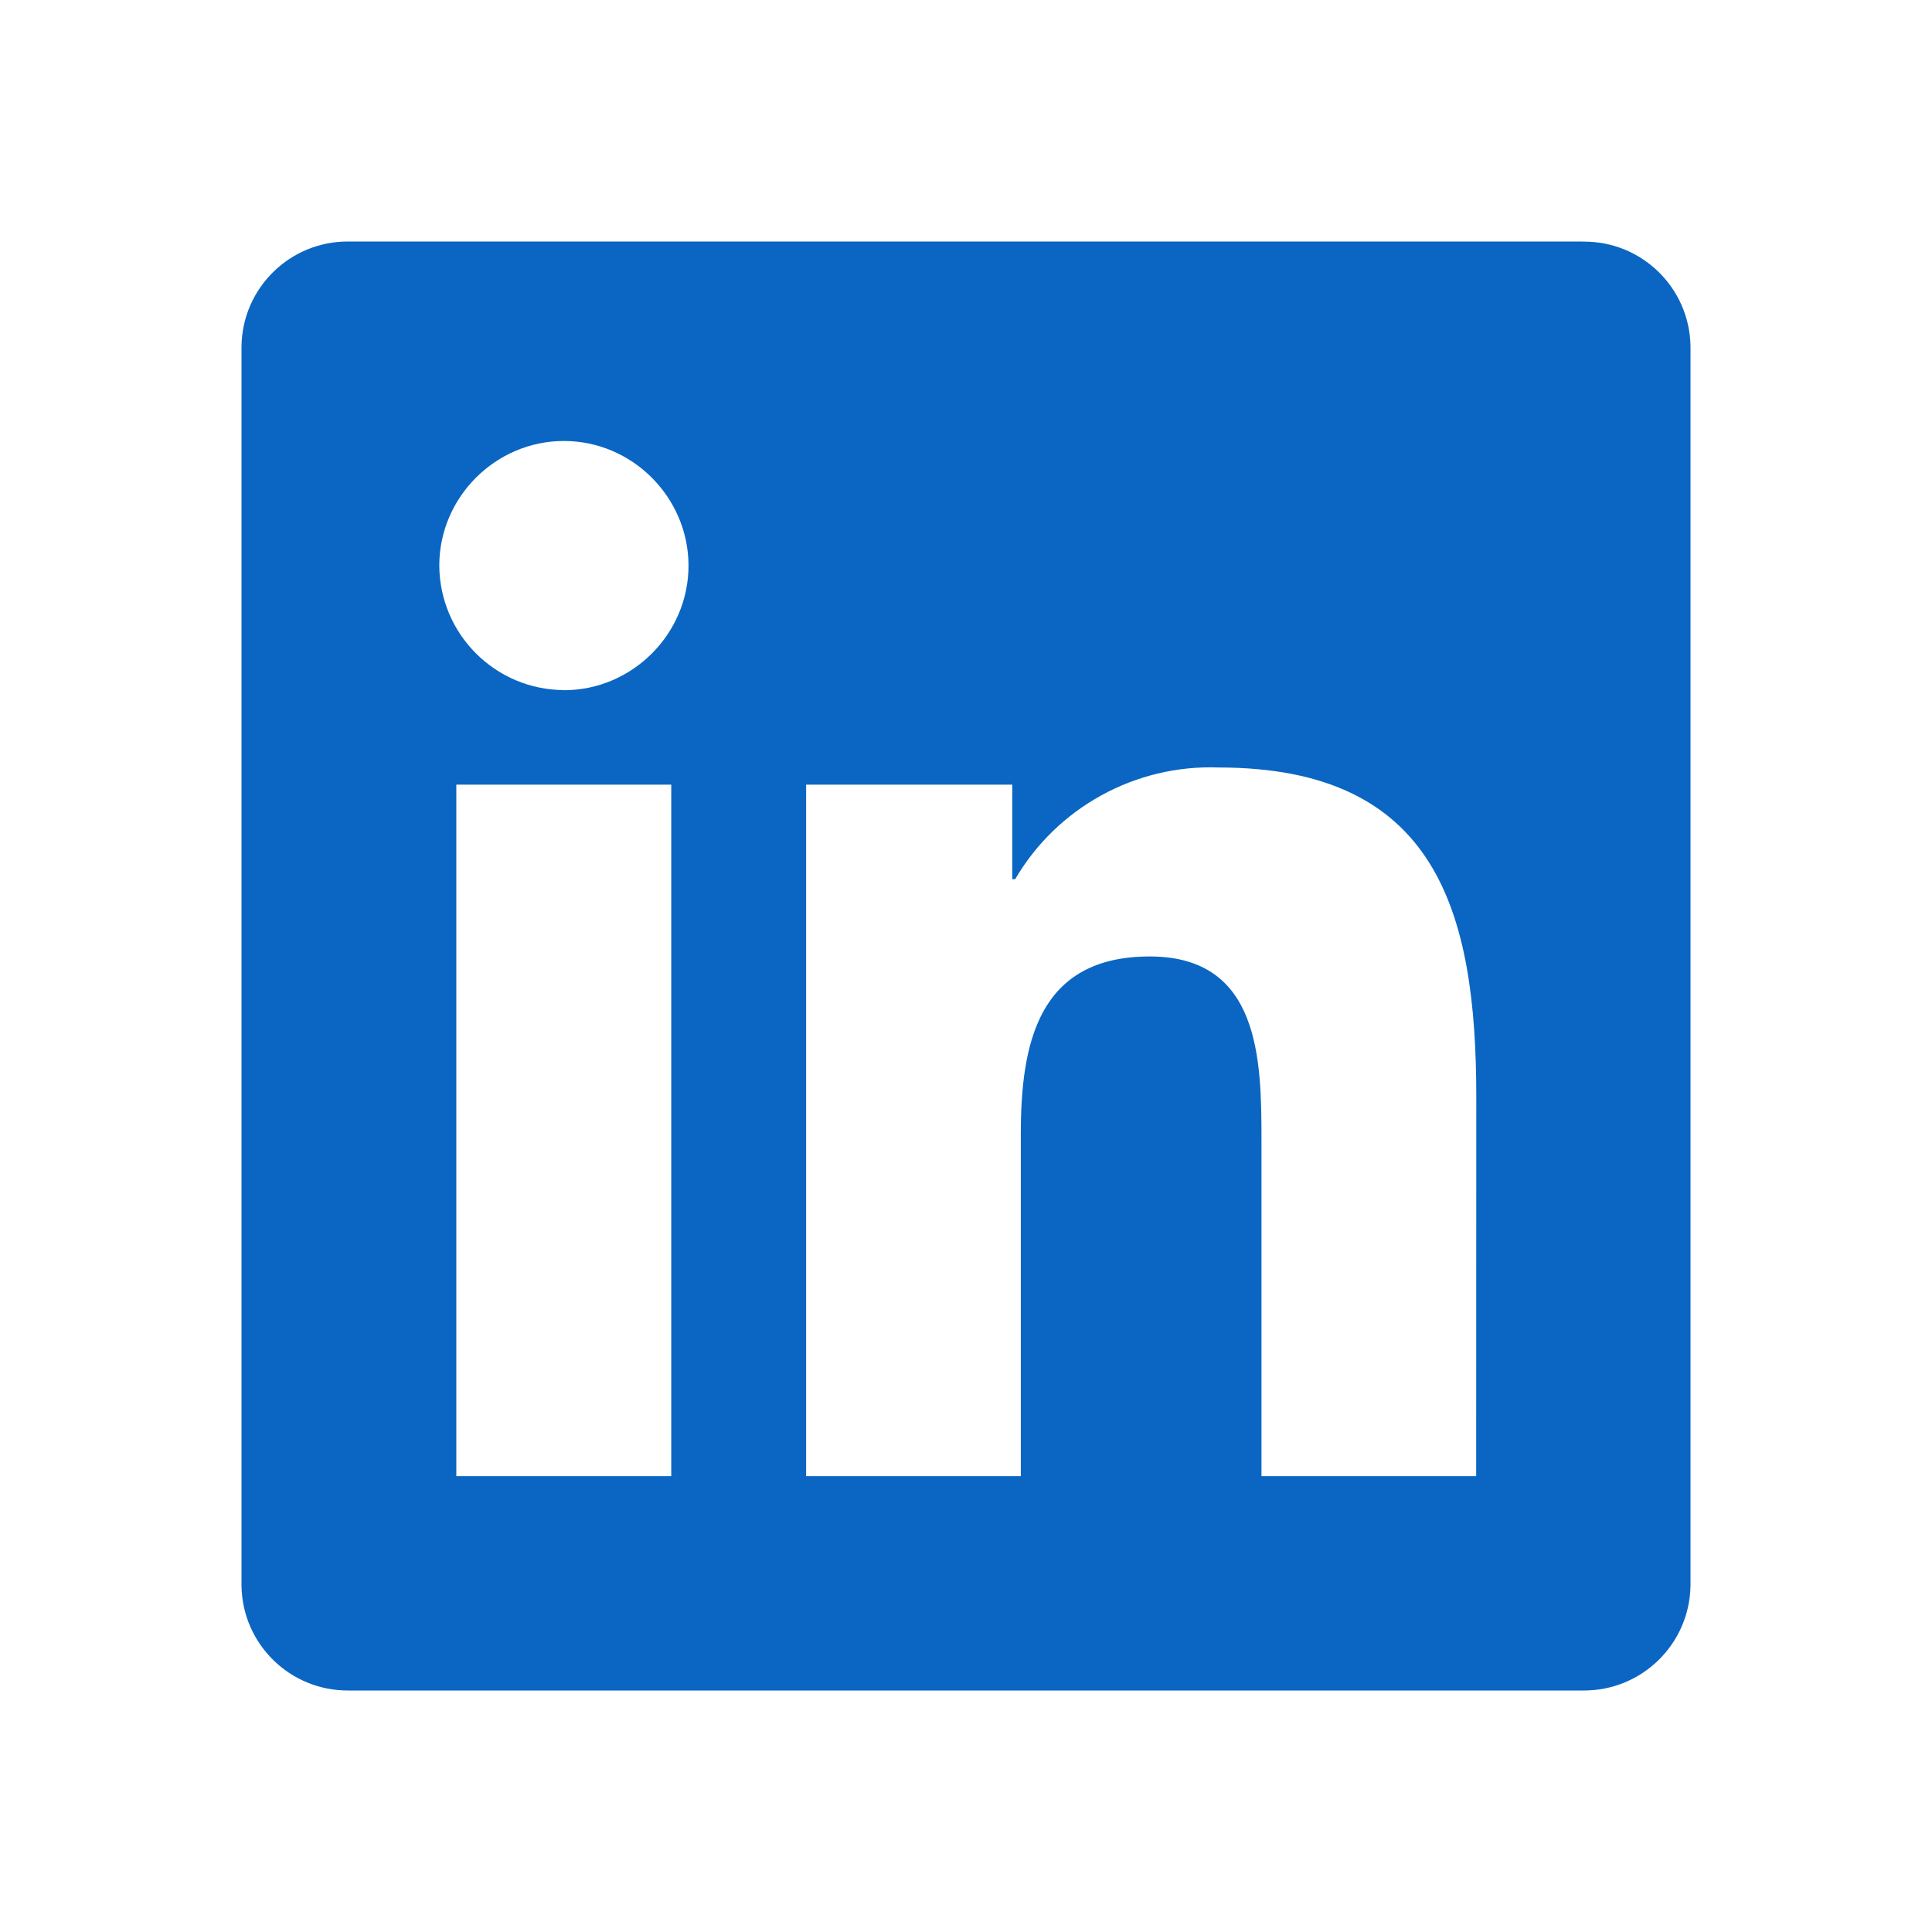
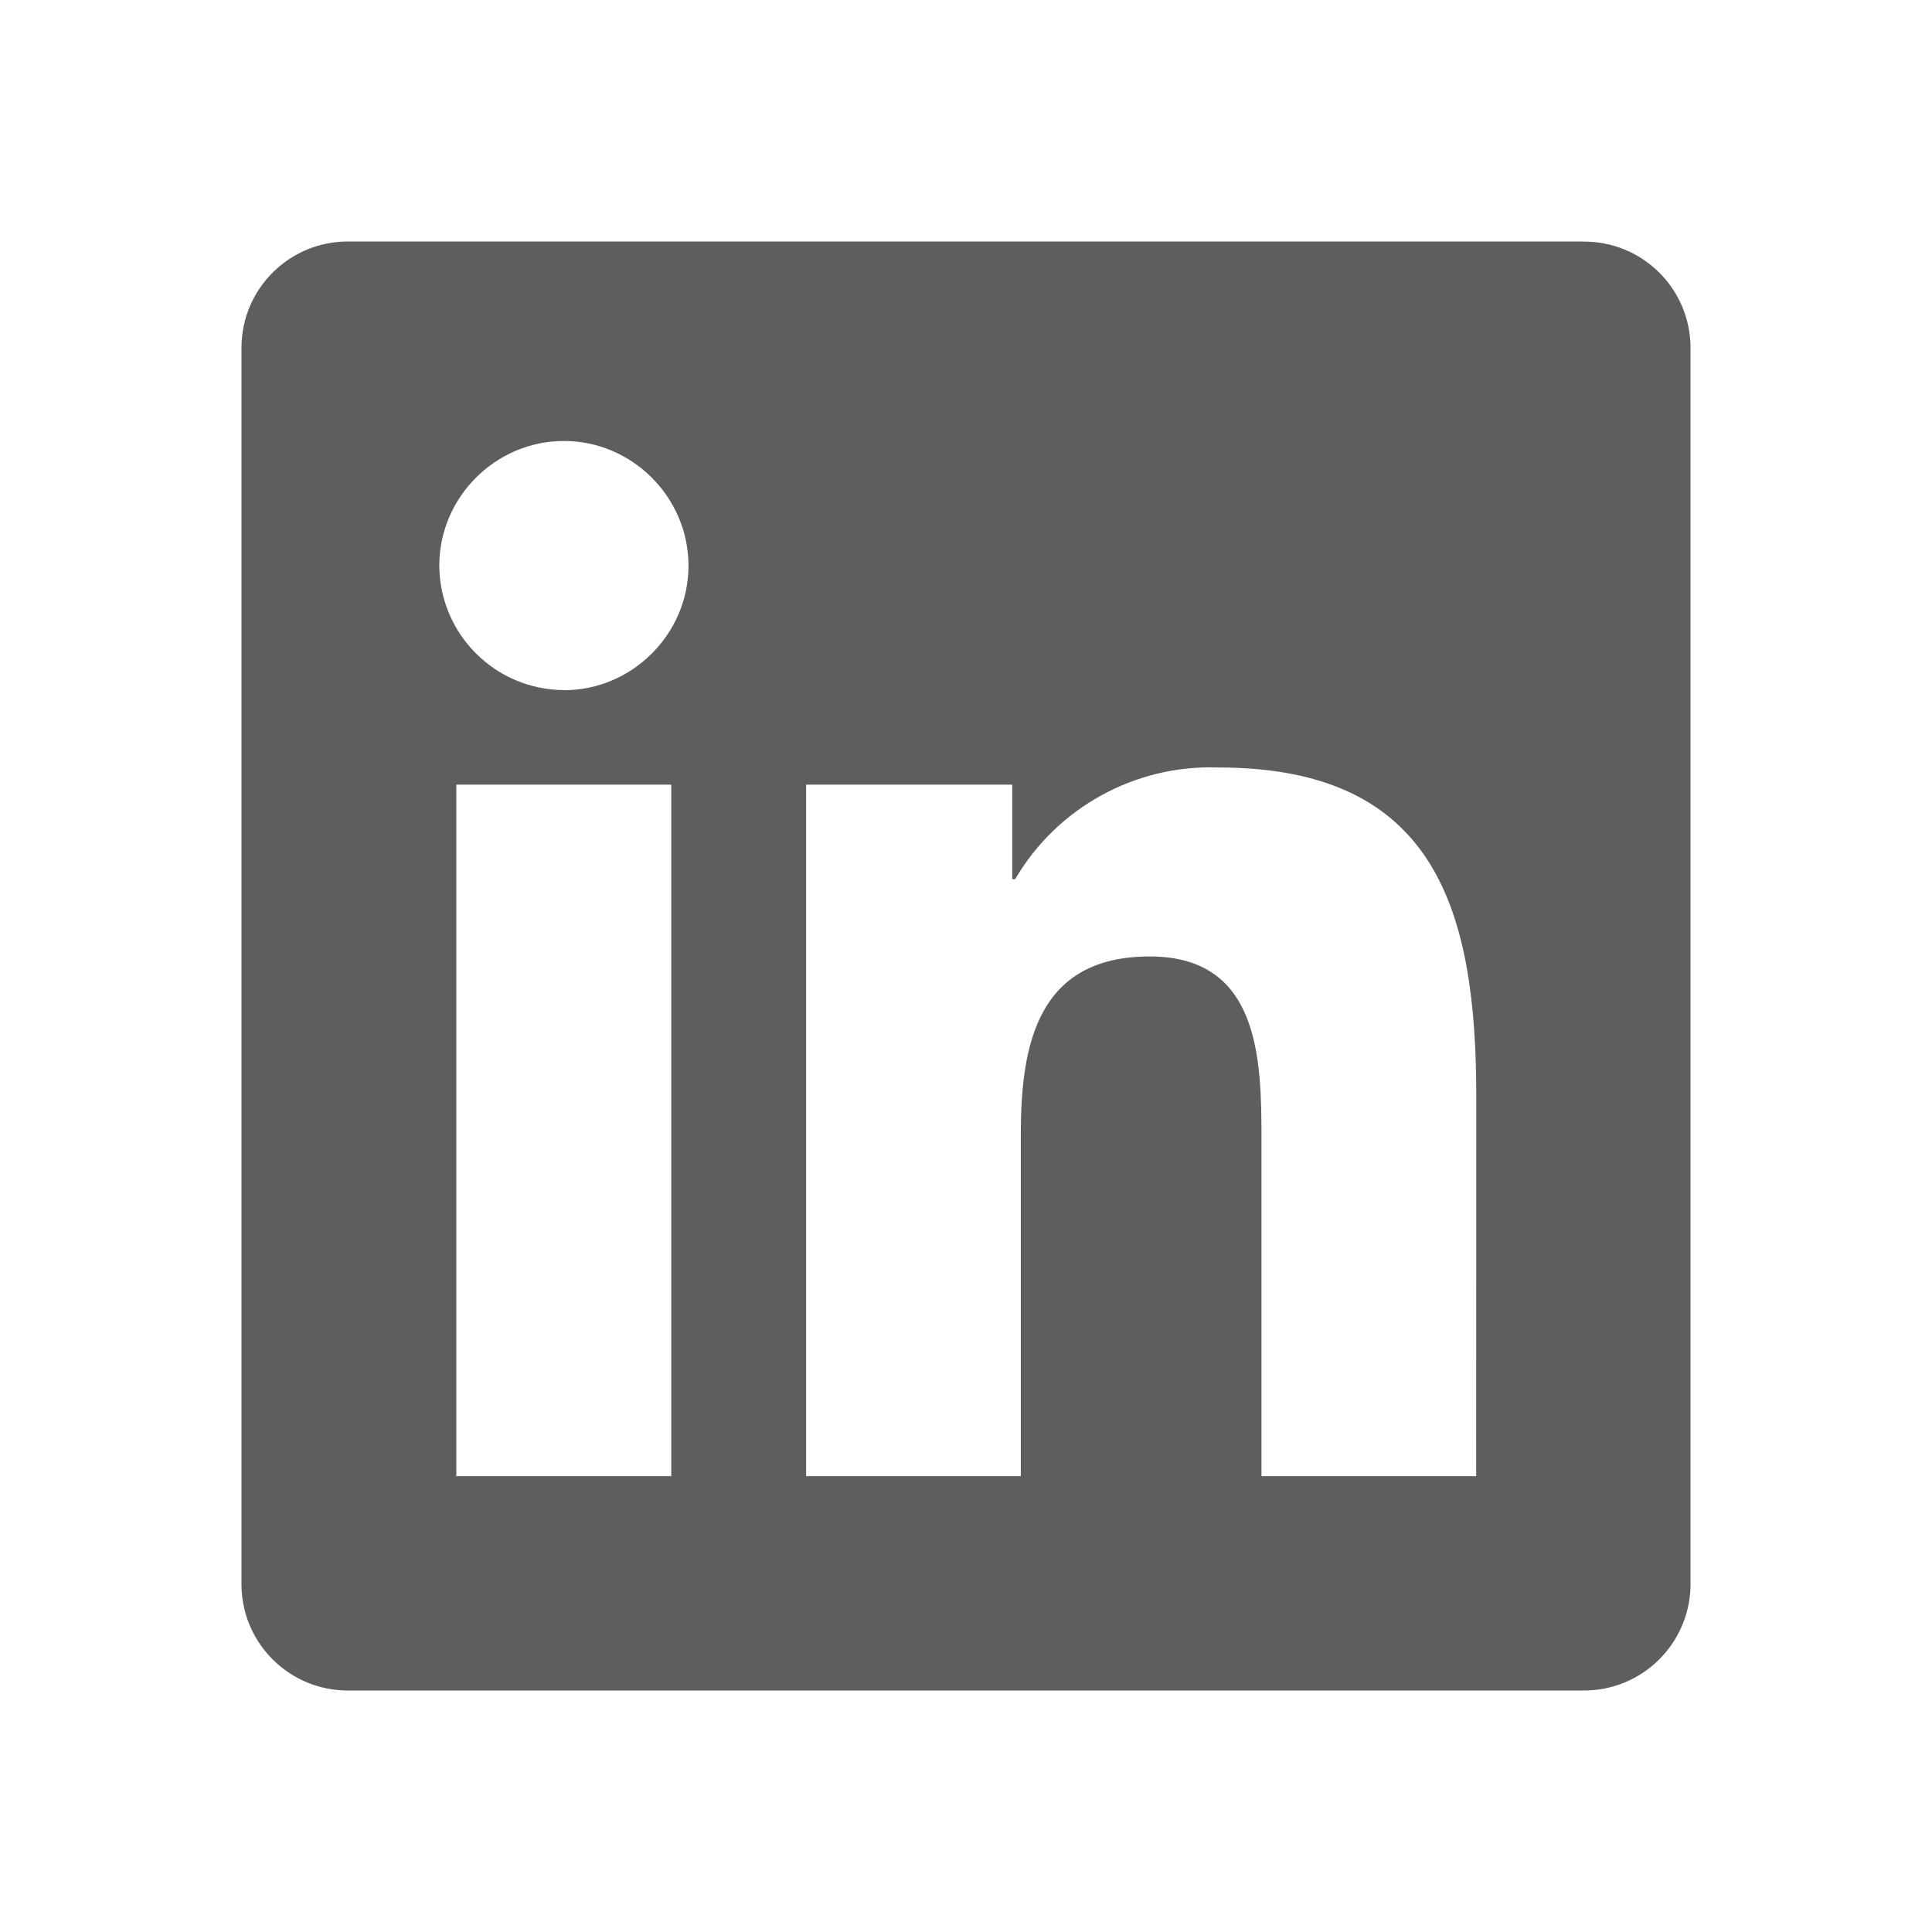
<svg xmlns="http://www.w3.org/2000/svg" width="800px" height="800px" viewBox="0 0 16 16" fill="none">
-   <path fill="#0A66C2" d="M12.225 12.225h-1.778V9.44c0-.664-.012-1.519-.925-1.519-.926 0-1.068.724-1.068 1.47v2.834H6.676V6.498h1.707v.783h.024c.348-.594.996-.95 1.684-.925 1.802 0 2.135 1.185 2.135 2.728l-.001 3.14zM4.67 5.715a1.037 1.037 0 01-1.032-1.031c0-.566.466-1.032 1.032-1.032.566 0 1.031.466 1.032 1.032 0 .566-.466 1.032-1.032 1.032zm.889 6.51h-1.78V6.498h1.78v5.727zM13.11 2H2.885A.88.88 0 002 2.866v10.268a.88.88 0 00.885.866h10.226a.882.882 0 00.889-.866V2.865a.88.88 0 00-.889-.864z" />
+   <path fill="#5E5E5E" d="M12.225 12.225h-1.778V9.44c0-.664-.012-1.519-.925-1.519-.926 0-1.068.724-1.068 1.47v2.834H6.676V6.498h1.707v.783h.024c.348-.594.996-.95 1.684-.925 1.802 0 2.135 1.185 2.135 2.728l-.001 3.14zM4.67 5.715a1.037 1.037 0 01-1.032-1.031c0-.566.466-1.032 1.032-1.032.566 0 1.031.466 1.032 1.032 0 .566-.466 1.032-1.032 1.032zm.889 6.51h-1.78V6.498h1.78v5.727zM13.11 2H2.885A.88.88 0 002 2.866v10.268a.88.88 0 00.885.866h10.226a.882.882 0 00.889-.866V2.865a.88.88 0 00-.889-.864z" />
</svg>
